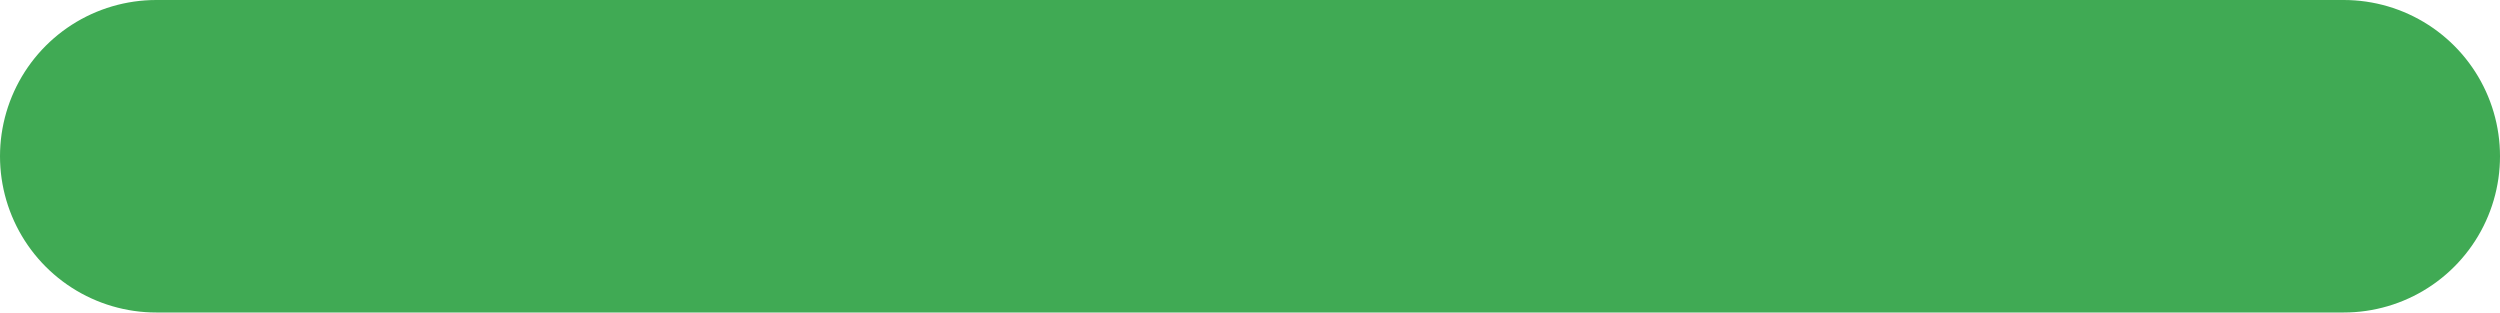
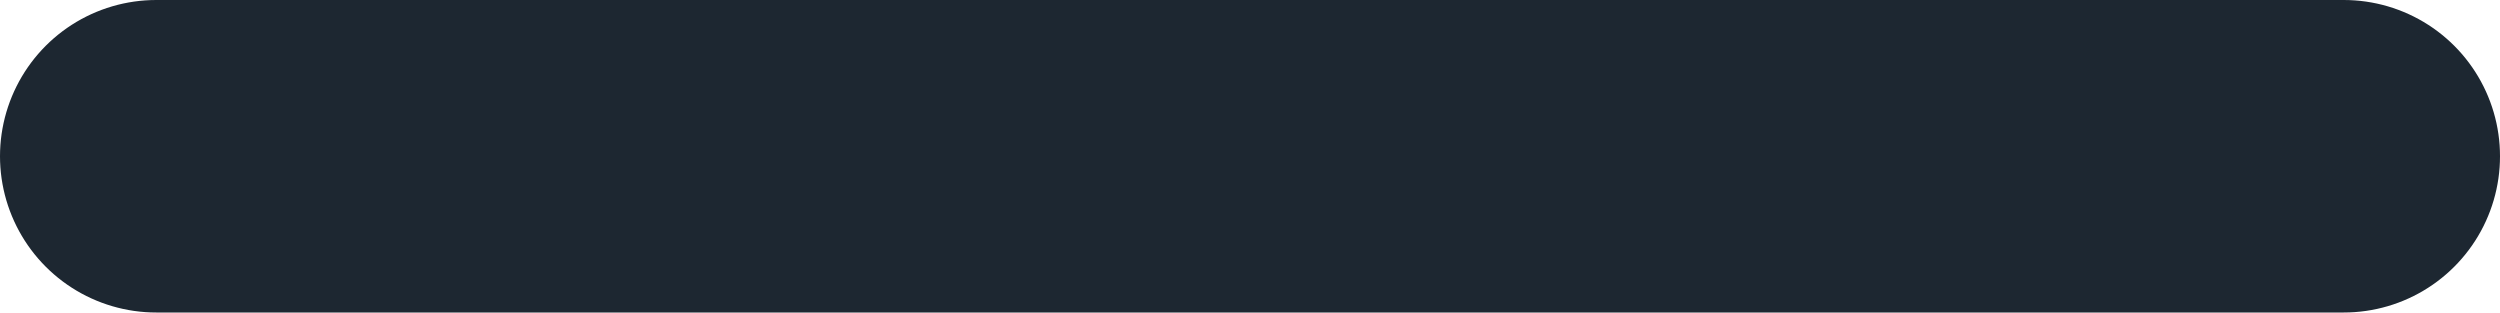
<svg xmlns="http://www.w3.org/2000/svg" width="16" height="2" viewBox="0 0 16 2" fill="none">
-   <path d="M1 1H15" stroke="#40AA54" stroke-width="2" stroke-linecap="round" stroke-linejoin="round" />
+   <path d="M1 1H15" stroke="#1d2731" stroke-width="2" stroke-linecap="round" stroke-linejoin="round" />
</svg>
